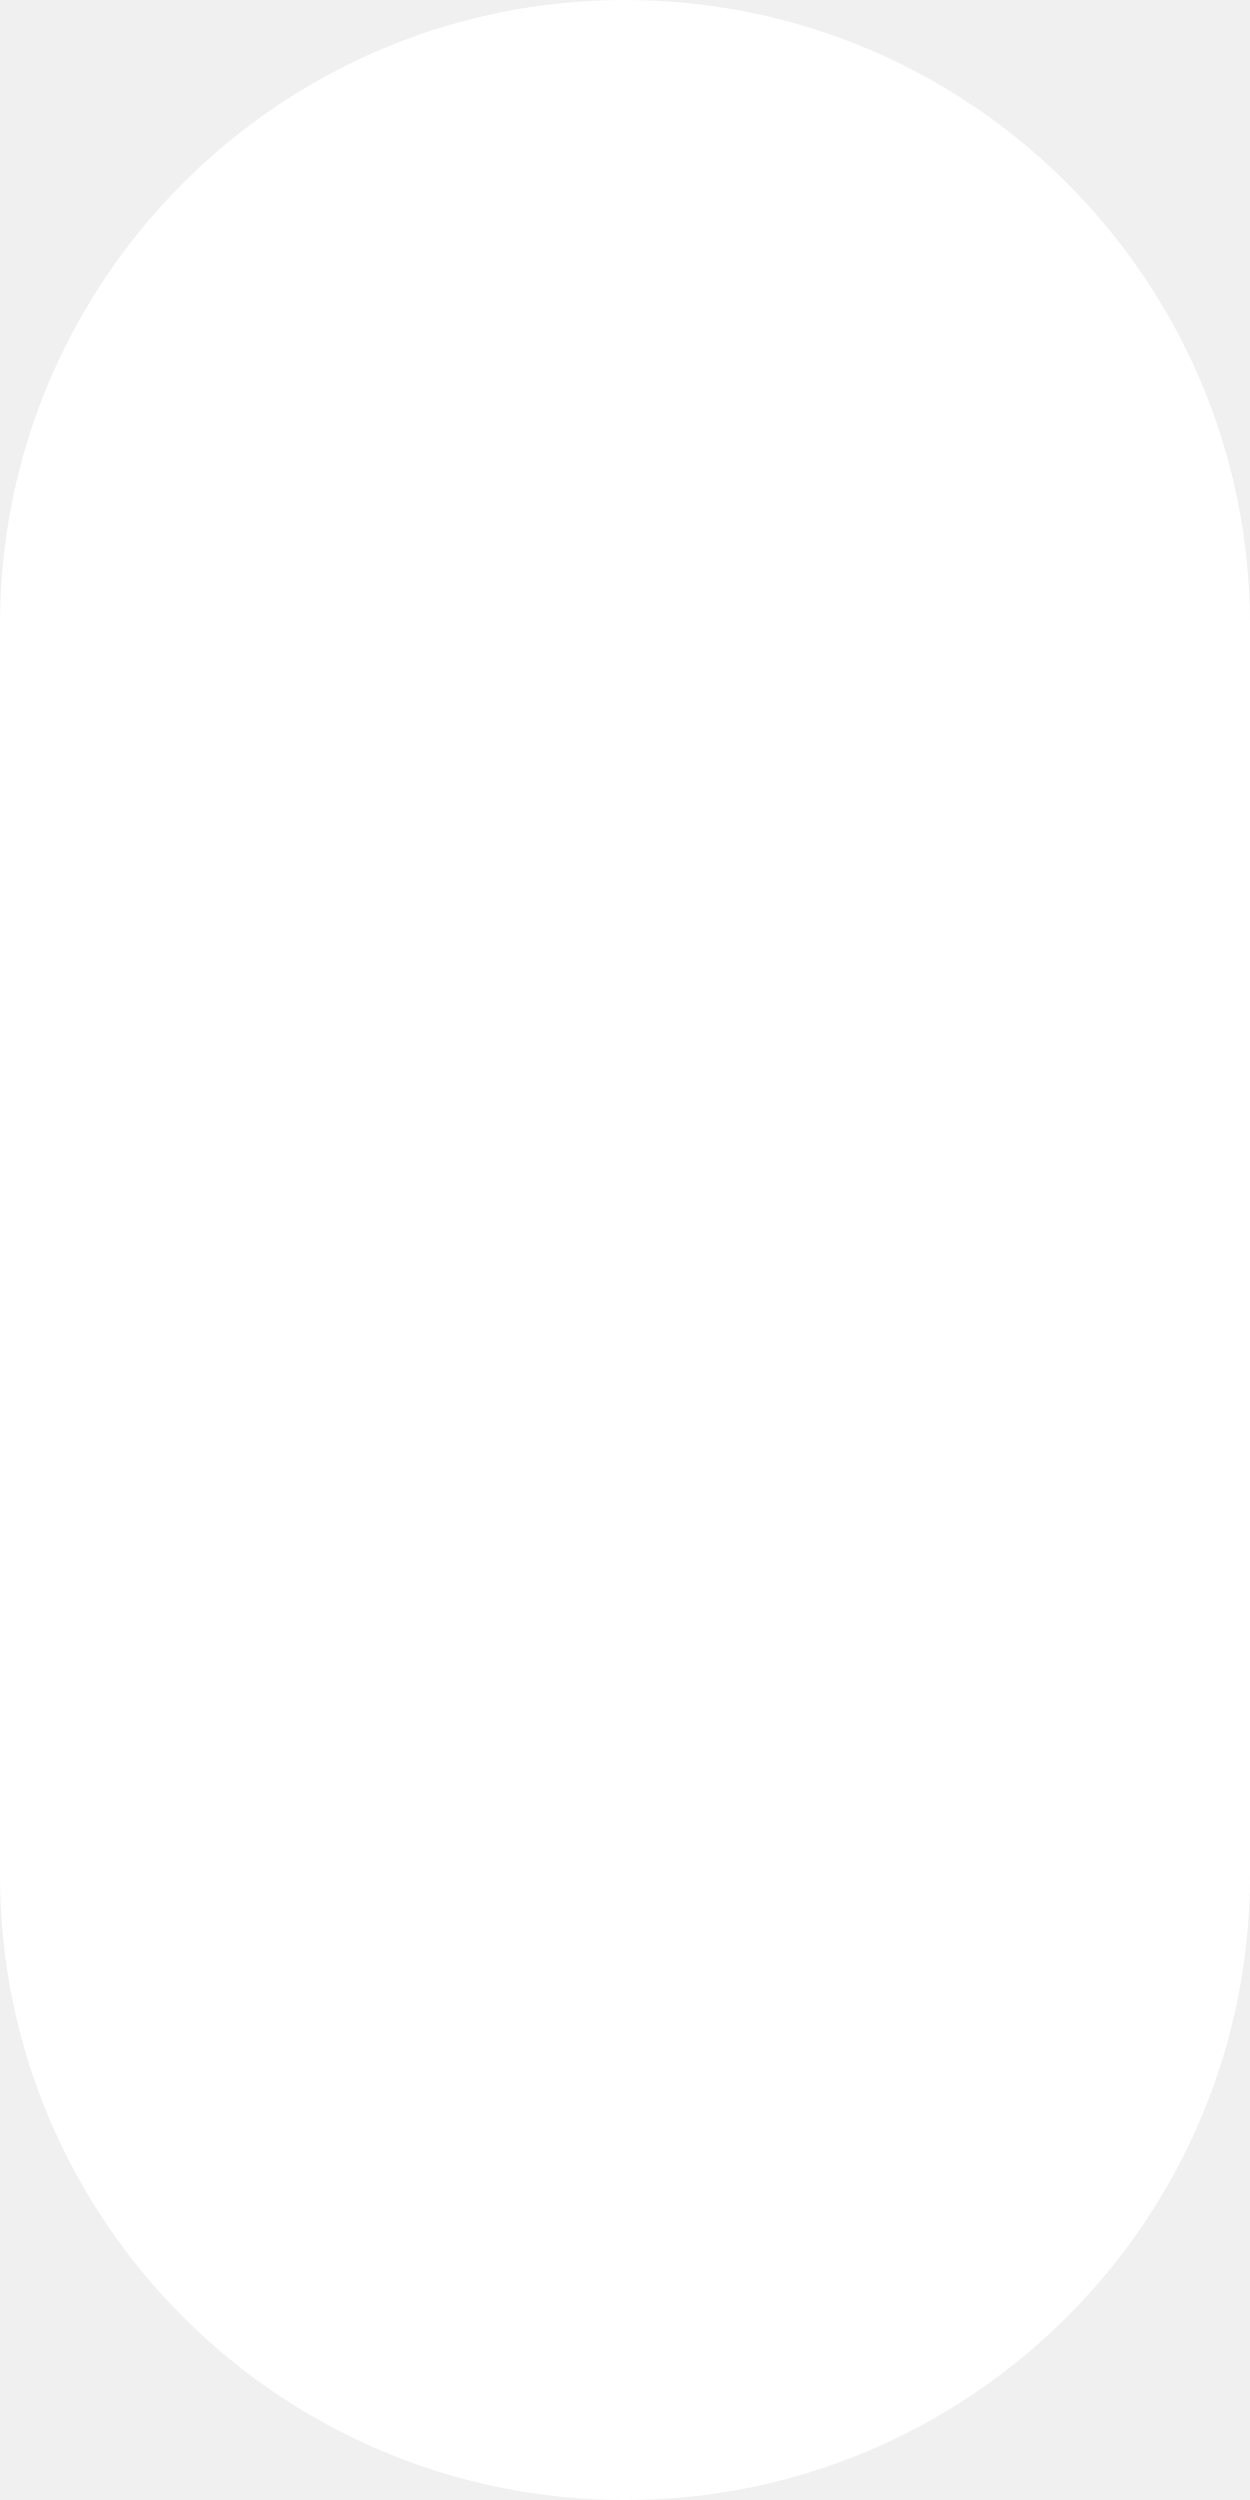
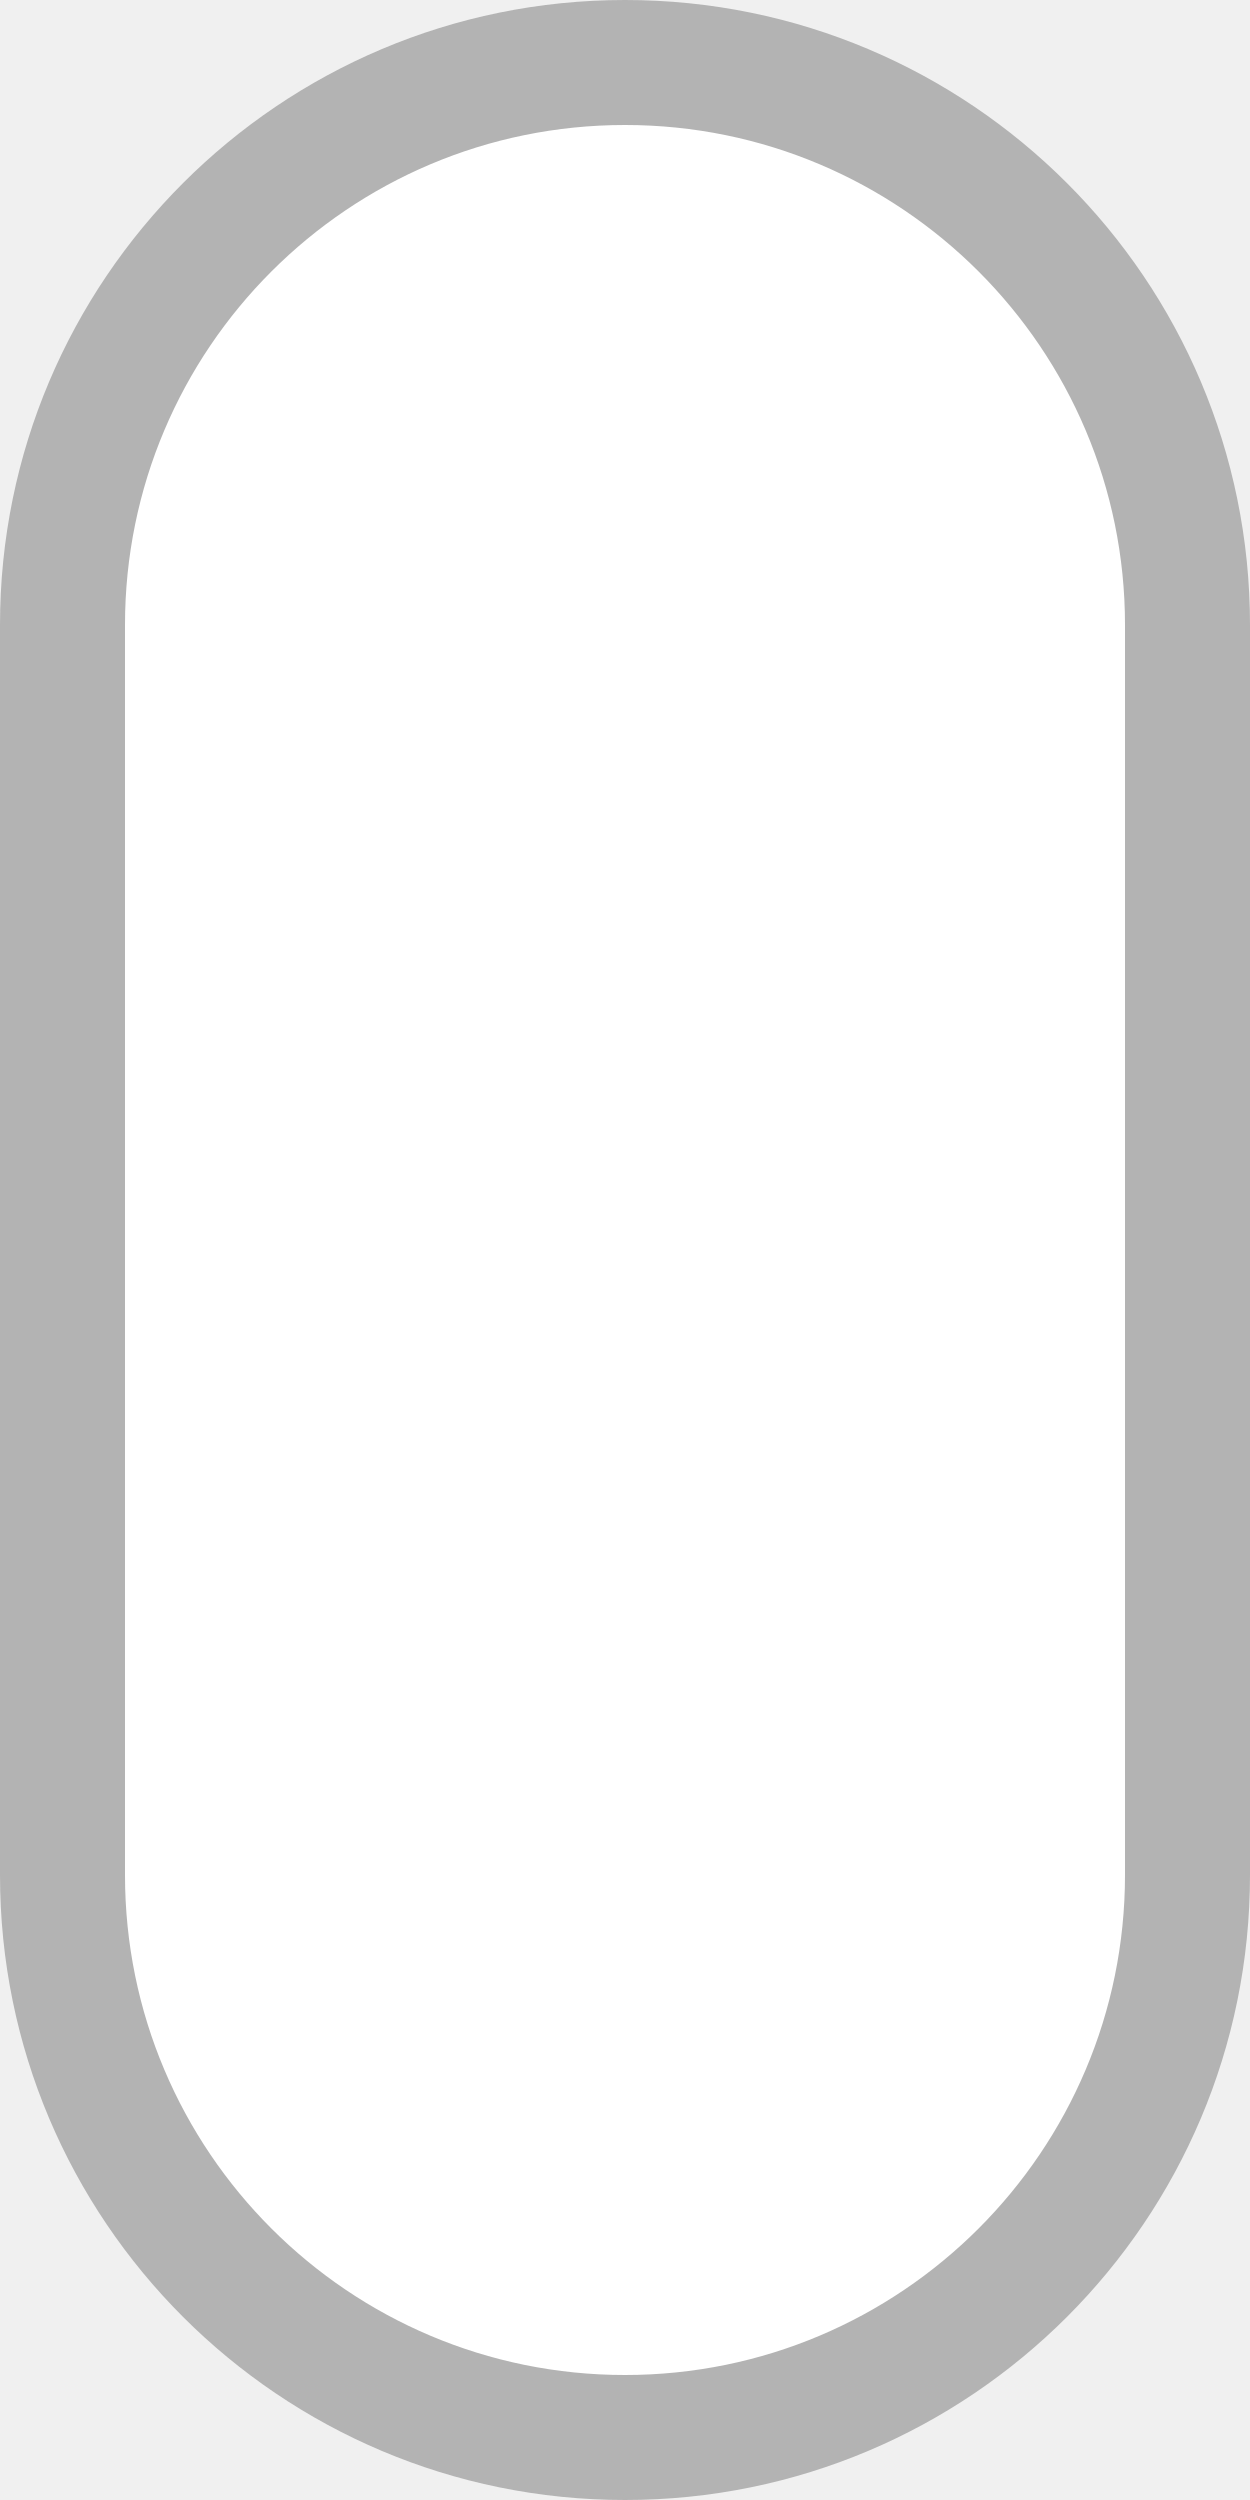
<svg xmlns="http://www.w3.org/2000/svg" viewBox="0 0 30 60">
  <defs>
-     <style>.cls-1{fill:#fff;}</style>
+     <style>.cls-1{fill:#fff;}.cls-2{fill:#b3b3b3;}</style>
  </defs>
  <g id="Layer_2" data-name="Layer 2">
    <g id="Layer_1-2" data-name="Layer 1">
-       <rect class="cls-1" width="30" height="60" rx="15" />
+       <path class="cls-1" d="M15,58.5A13.52,13.52,0,0,1,1.5,45V15a13.5,13.5,0,0,1,27,0V45A13.52,13.52,0,0,1,15,58.5Z" />
+       <path class="cls-2" d="M15,3A12,12,0,0,1,27,15V45A12,12,0,0,1,3,45V15A12,12,0,0,1,15,3m0-3A15,15,0,0,0,0,15V45a15,15,0,0,0,30,0V15A15,15,0,0,0,15,0Z" />
    </g>
  </g>
</svg>
